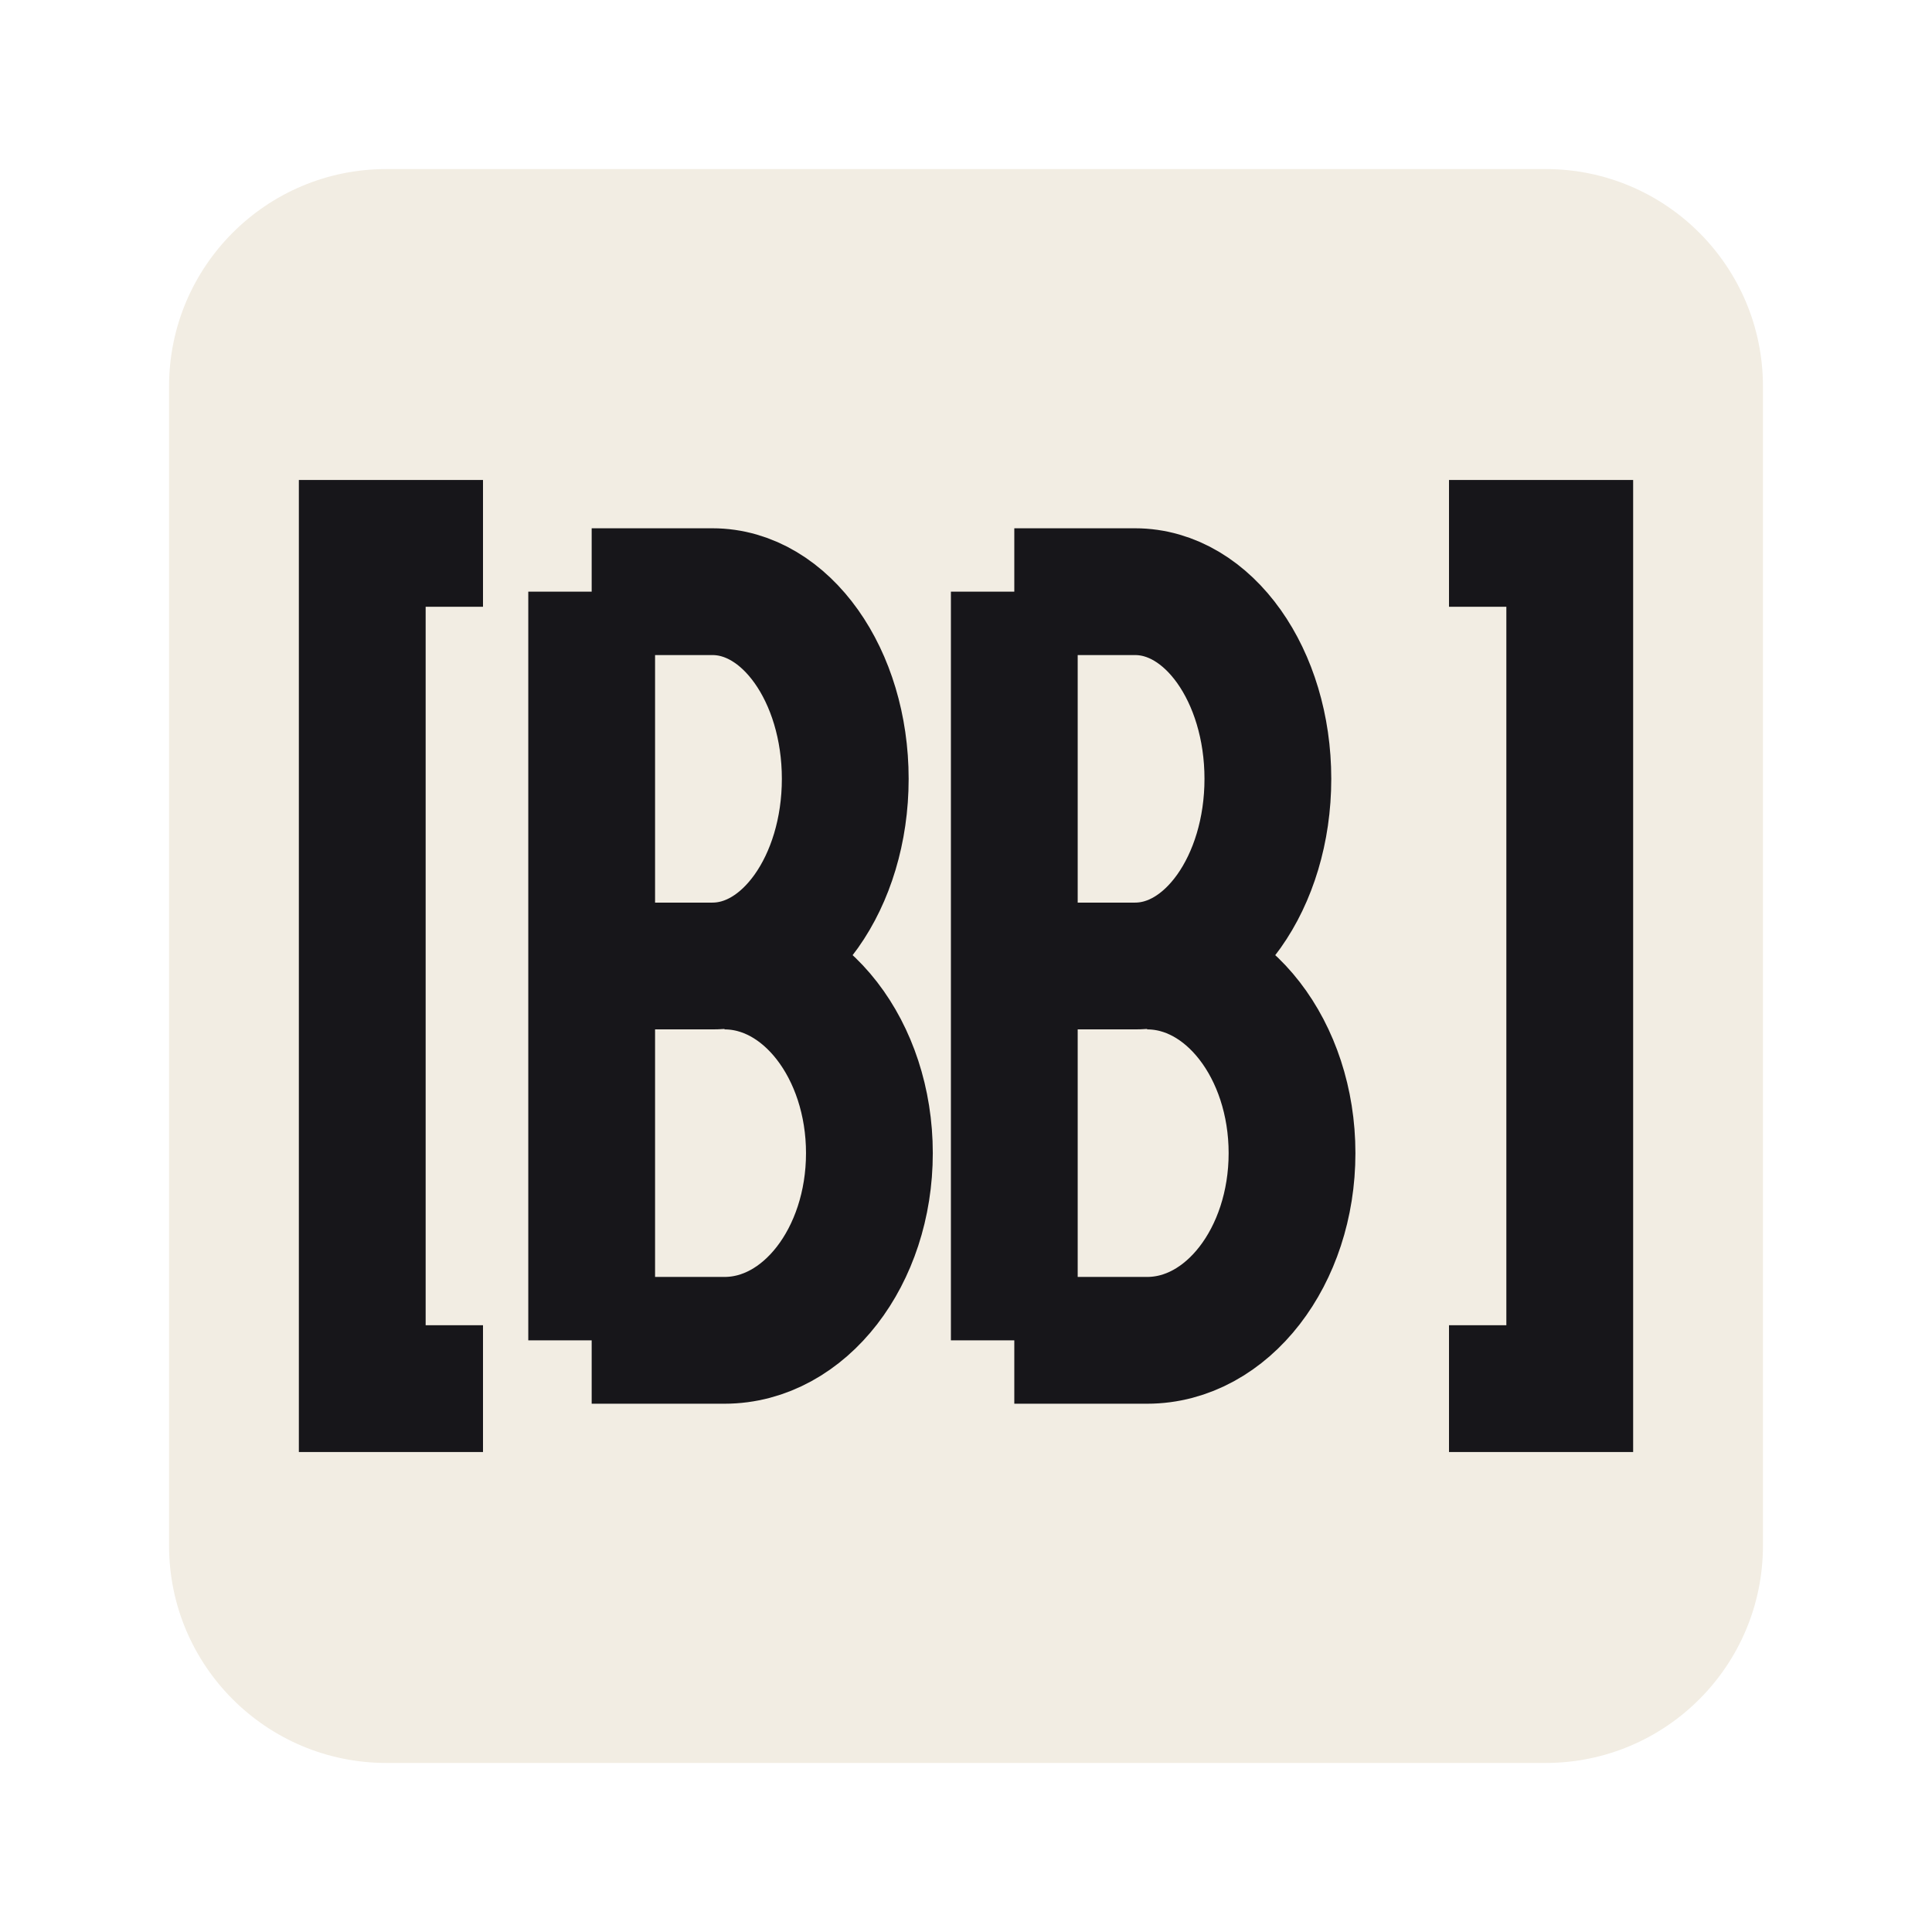
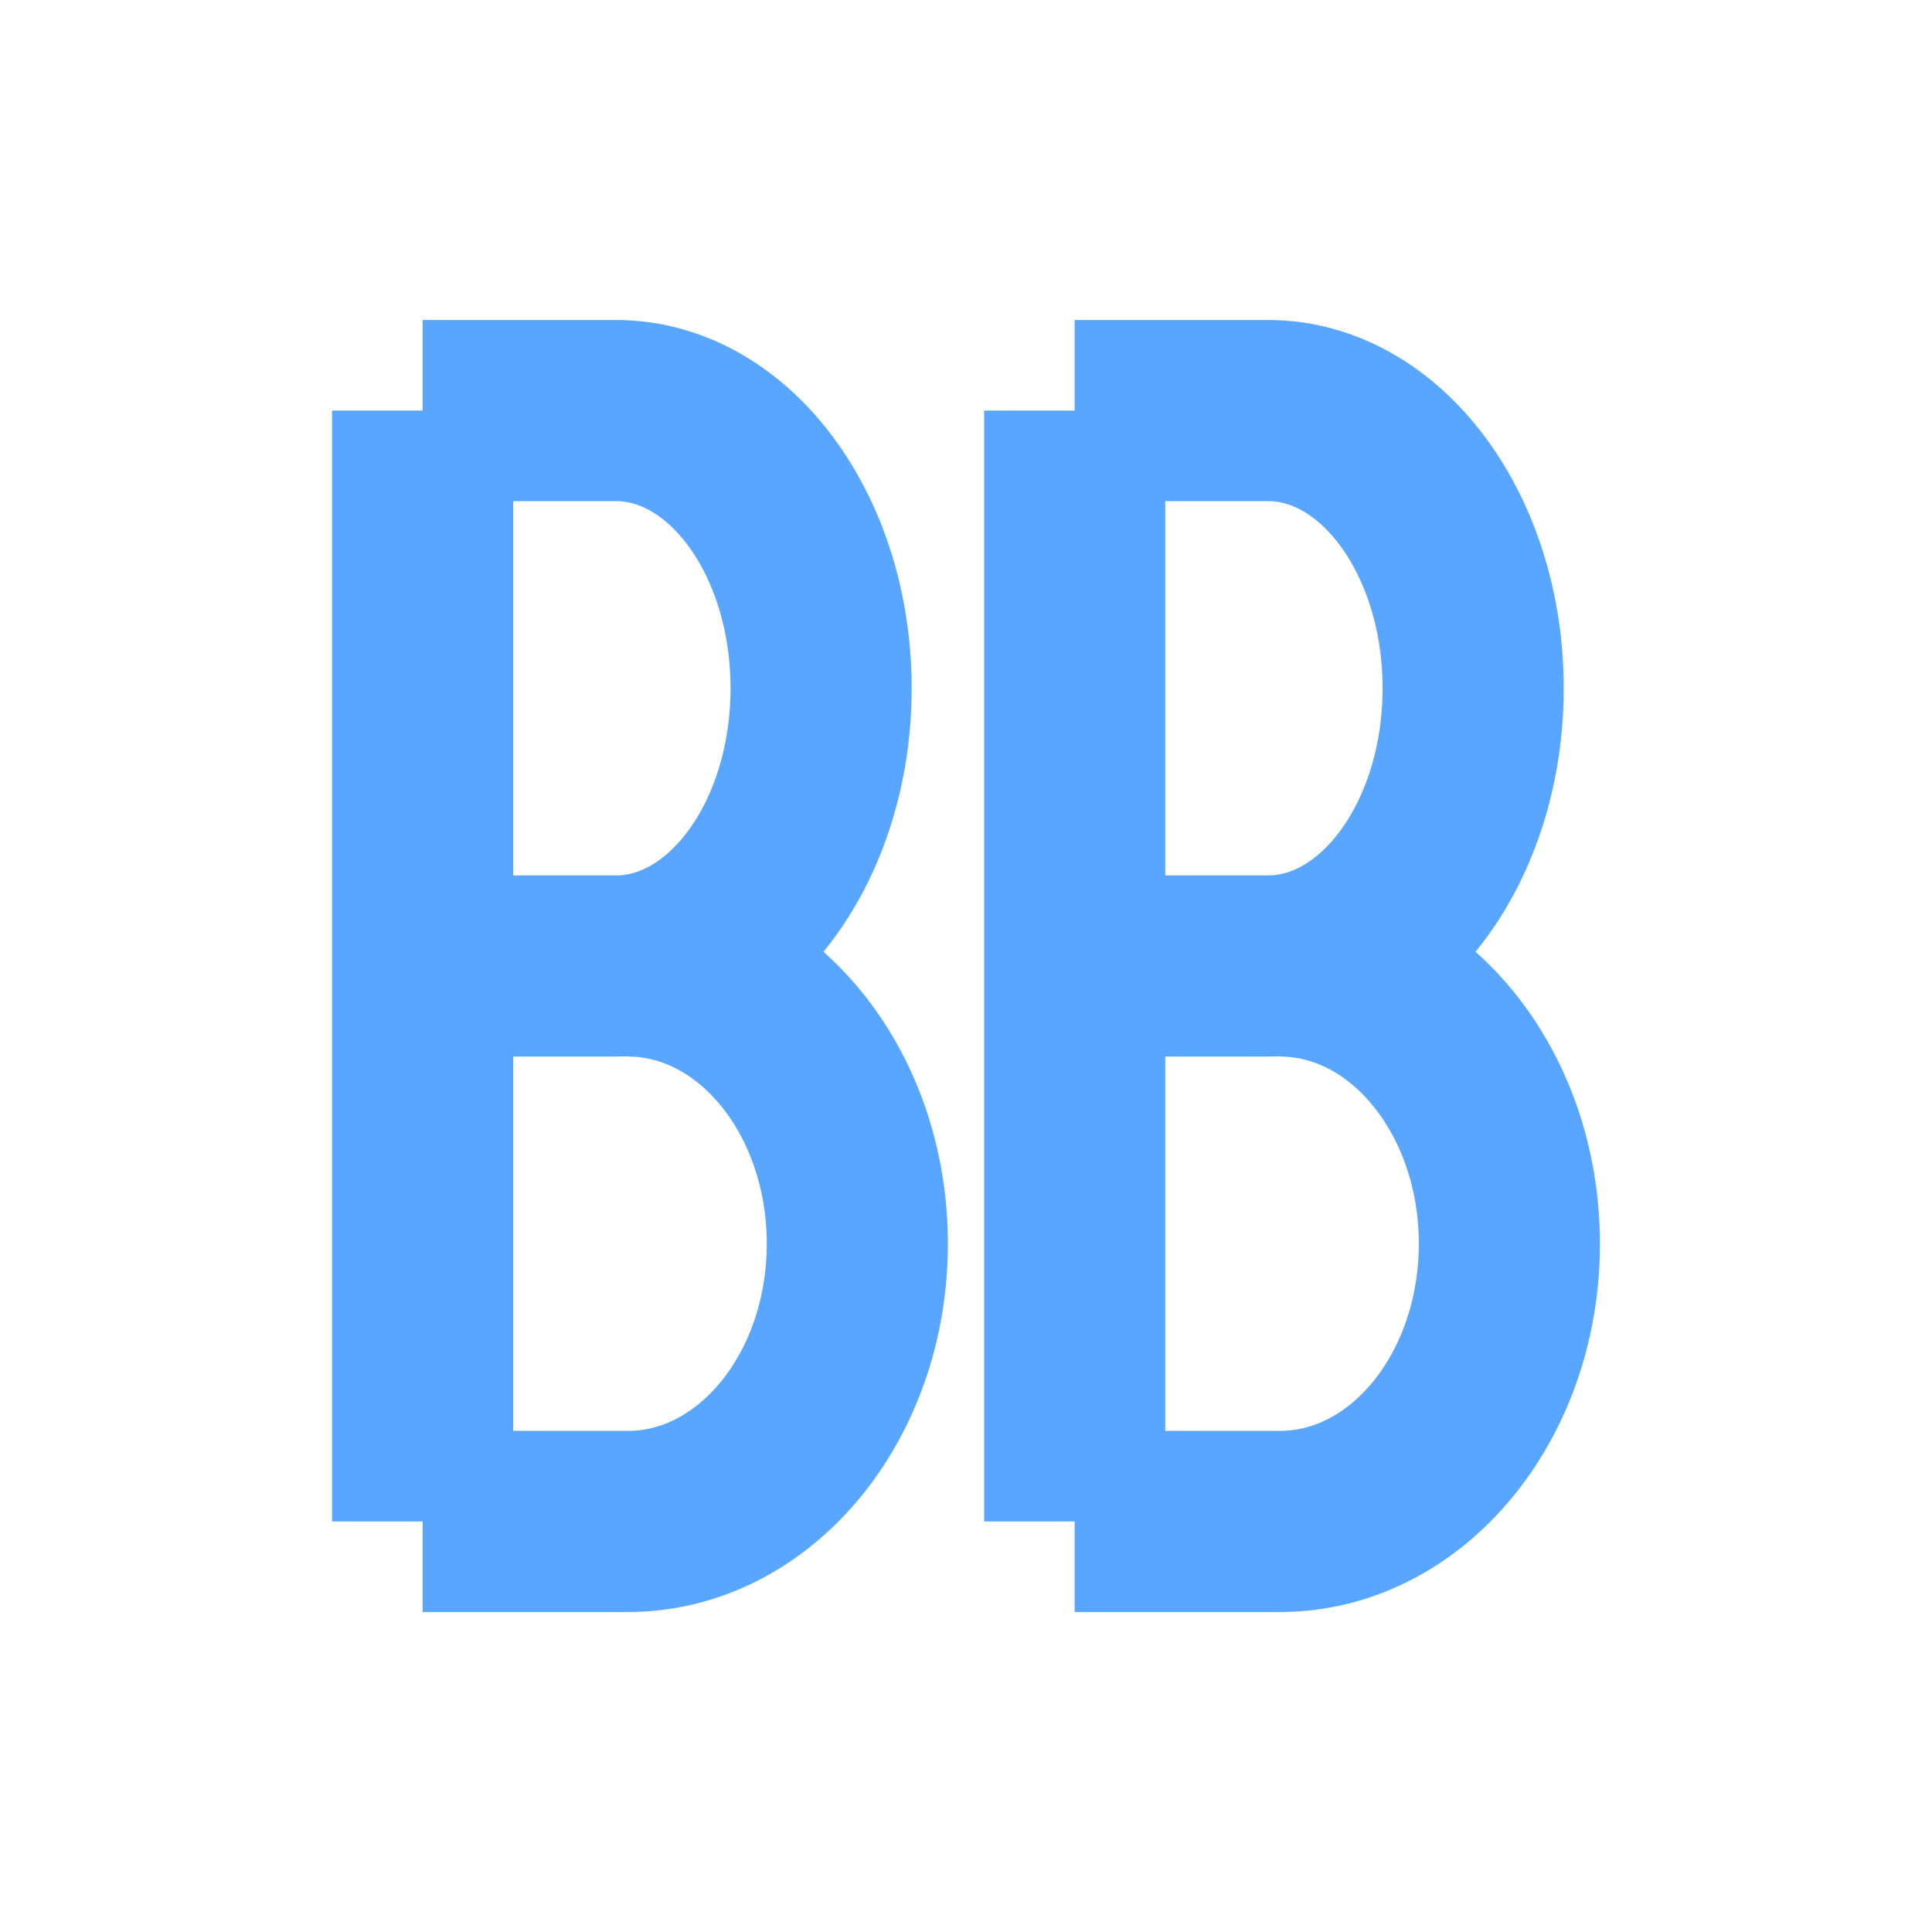
<svg xmlns="http://www.w3.org/2000/svg" viewBox="0 0 16 16">
-   <rect x="1.4" y="1.4" width="13.2" height="13.2" rx="1.8" fill="#F2EDE3" />
-   <g fill="none" stroke="#17161A" stroke-width="1.05" stroke-linecap="butt" stroke-linejoin="miter">
-     <path d="M4.0 4.5 L3.0 4.5 L3.0 11.5 L4.0 11.5" />
-     <path d="M12.0 4.5 L13.0 4.5 L13.0 11.5 L12.0 11.5" />
-     <path d="M4.9 4.9 L4.9 11.1 M4.9 4.9 L5.9 4.9 A1.1 1.55 0 0 1 5.9 8.0 L4.9 8.0 M6.0 8.0 A1.2 1.55 0 0 1 6.0 11.1 L4.9 11.1" />
-     <path d="M8.4 4.9 L8.4 11.1 M8.4 4.9 L9.4 4.9 A1.1 1.55 0 0 1 9.4 8.0 L8.4 8.0 M9.5 8.0 A1.2 1.55 0 0 1 9.5 11.1 L8.4 11.1" />
+   <g fill="none" stroke="#58A6FF" stroke-width="1.5" stroke-linecap="butt" stroke-linejoin="miter">
+     <path d="M3.5 3.4 L3.5 12.6 M3.5 3.4 L5.1 3.4 A1.7 2.3 0 0 1 5.1 8.0 L3.5 8.0 M5.2 8.0 A1.9 2.3 0 0 1 5.2 12.6 L3.5 12.6" />
+     <path d="M8.9 3.4 L8.9 12.6 M8.9 3.4 L10.5 3.4 A1.7 2.3 0 0 1 10.5 8.0 L8.9 8.0 M10.6 8.0 A1.9 2.3 0 0 1 10.6 12.6 L8.9 12.6" />
  </g>
</svg>
